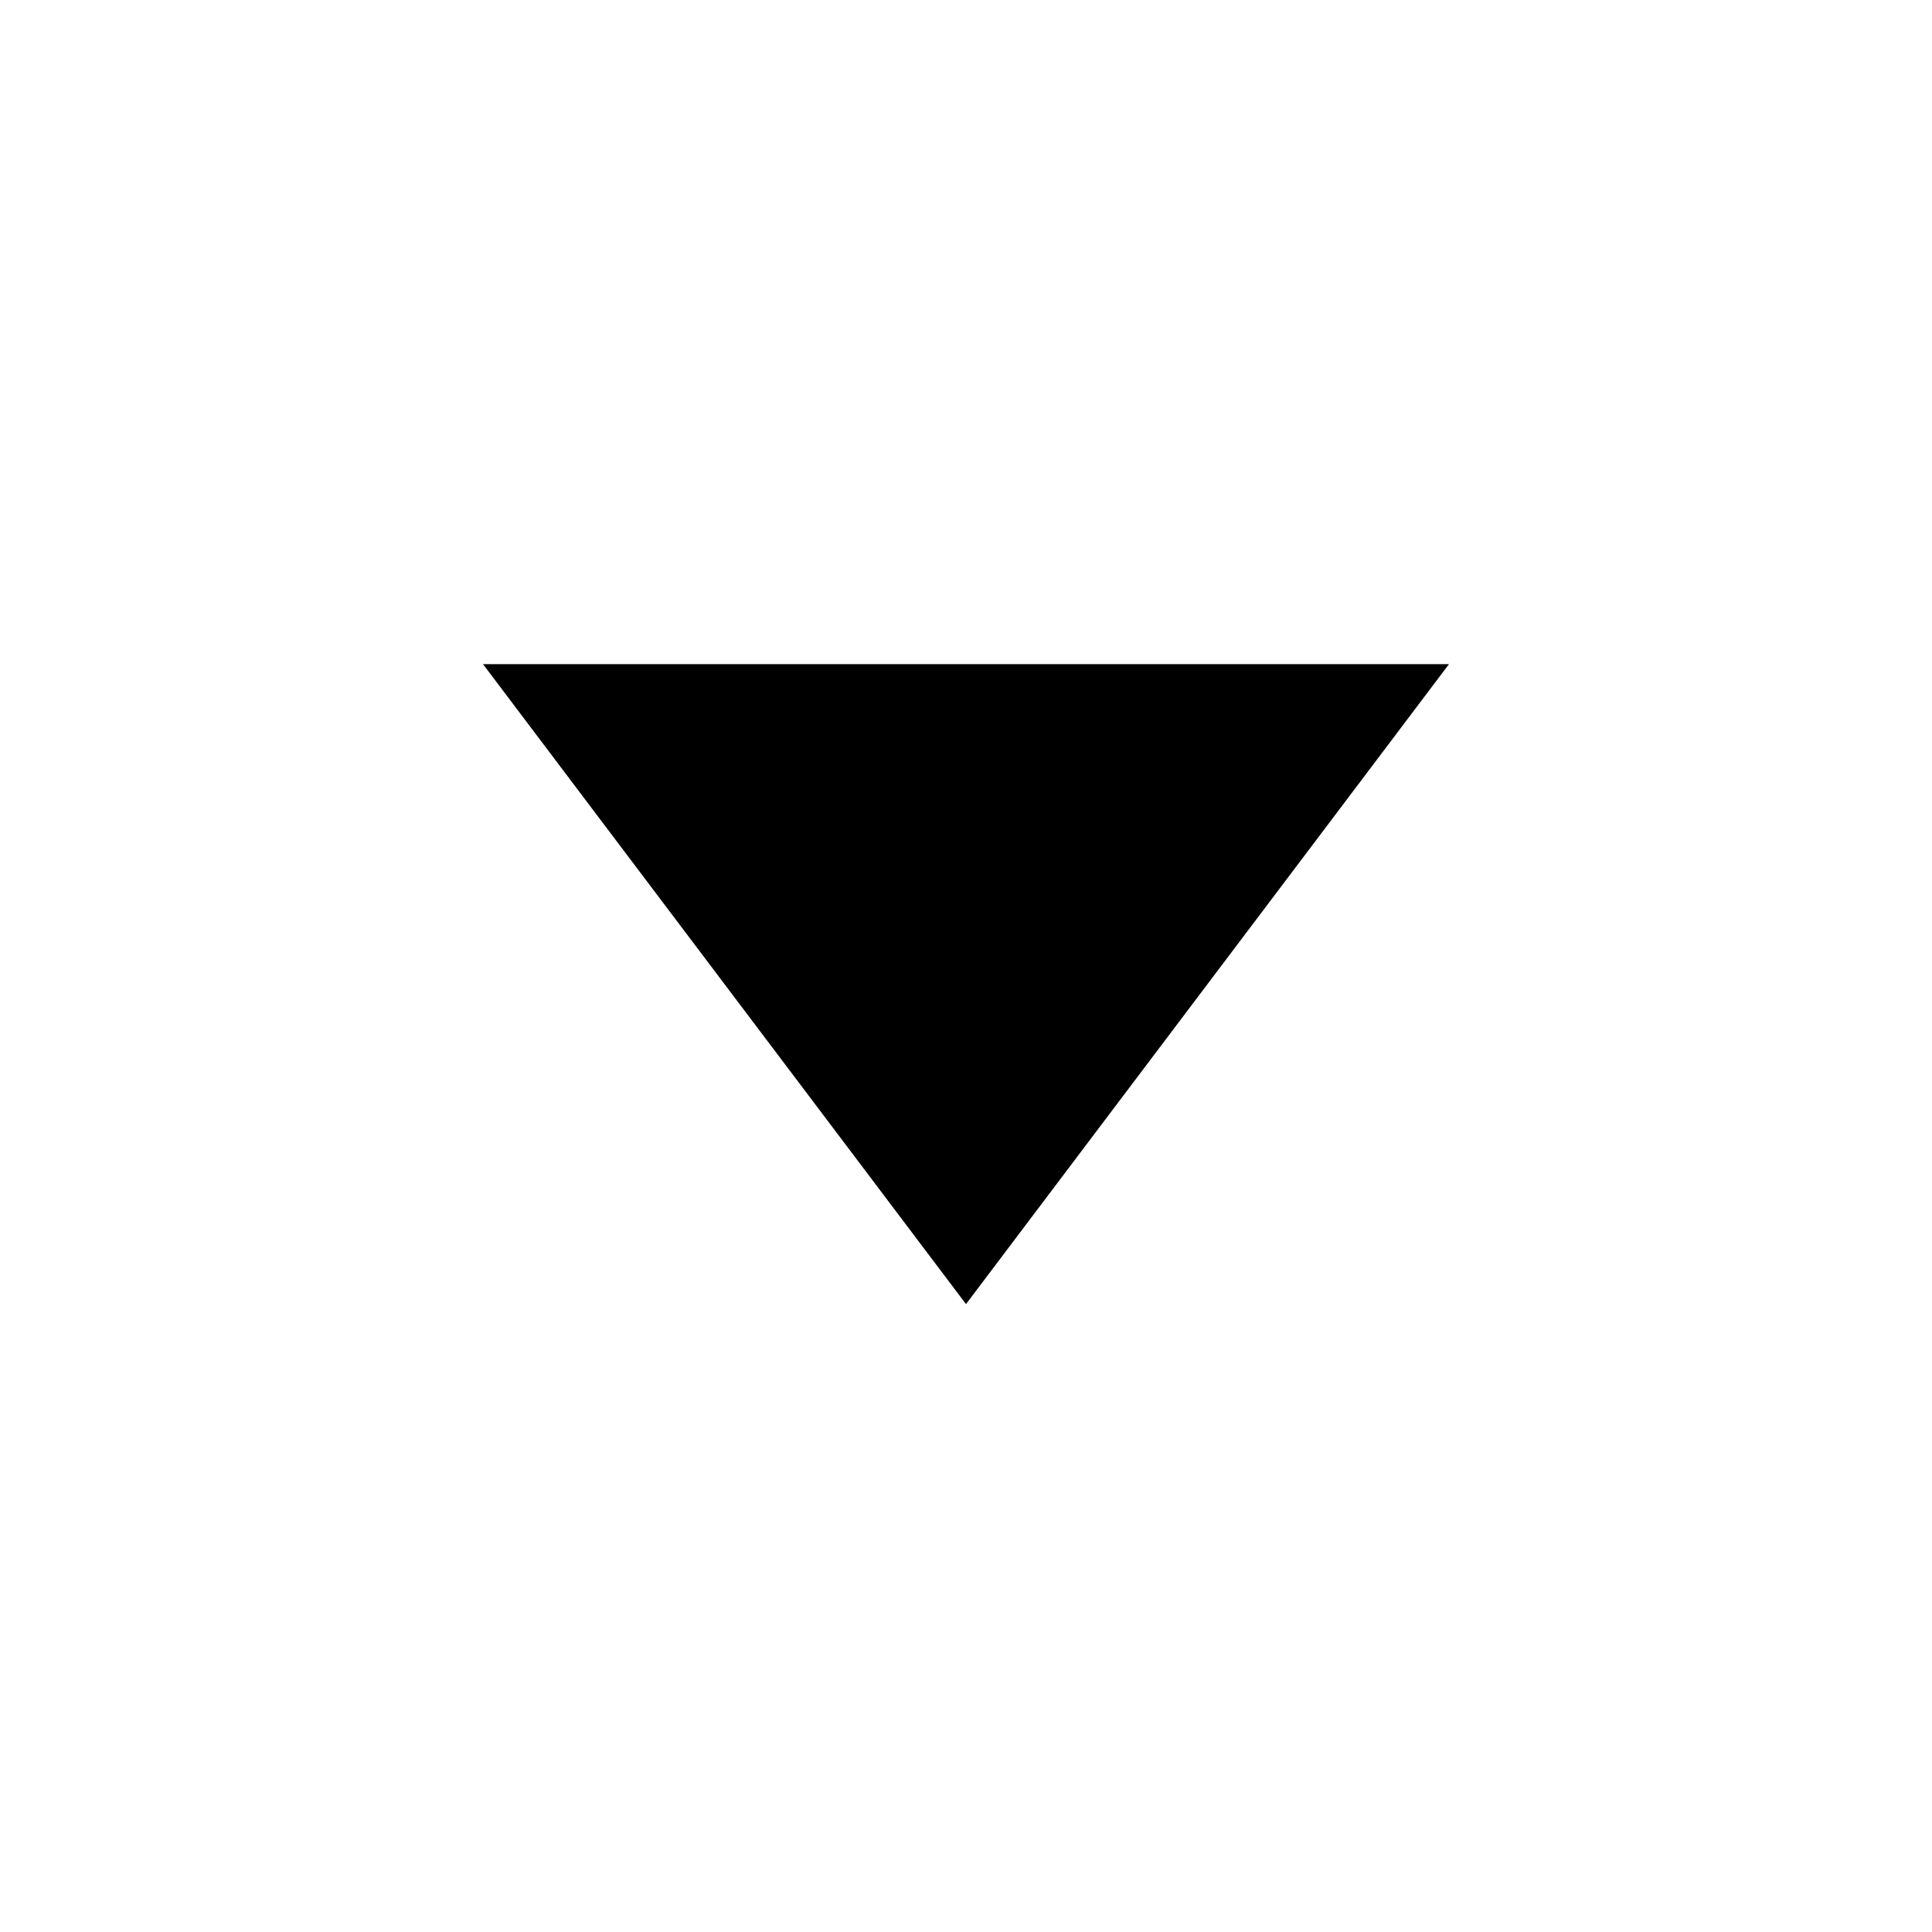
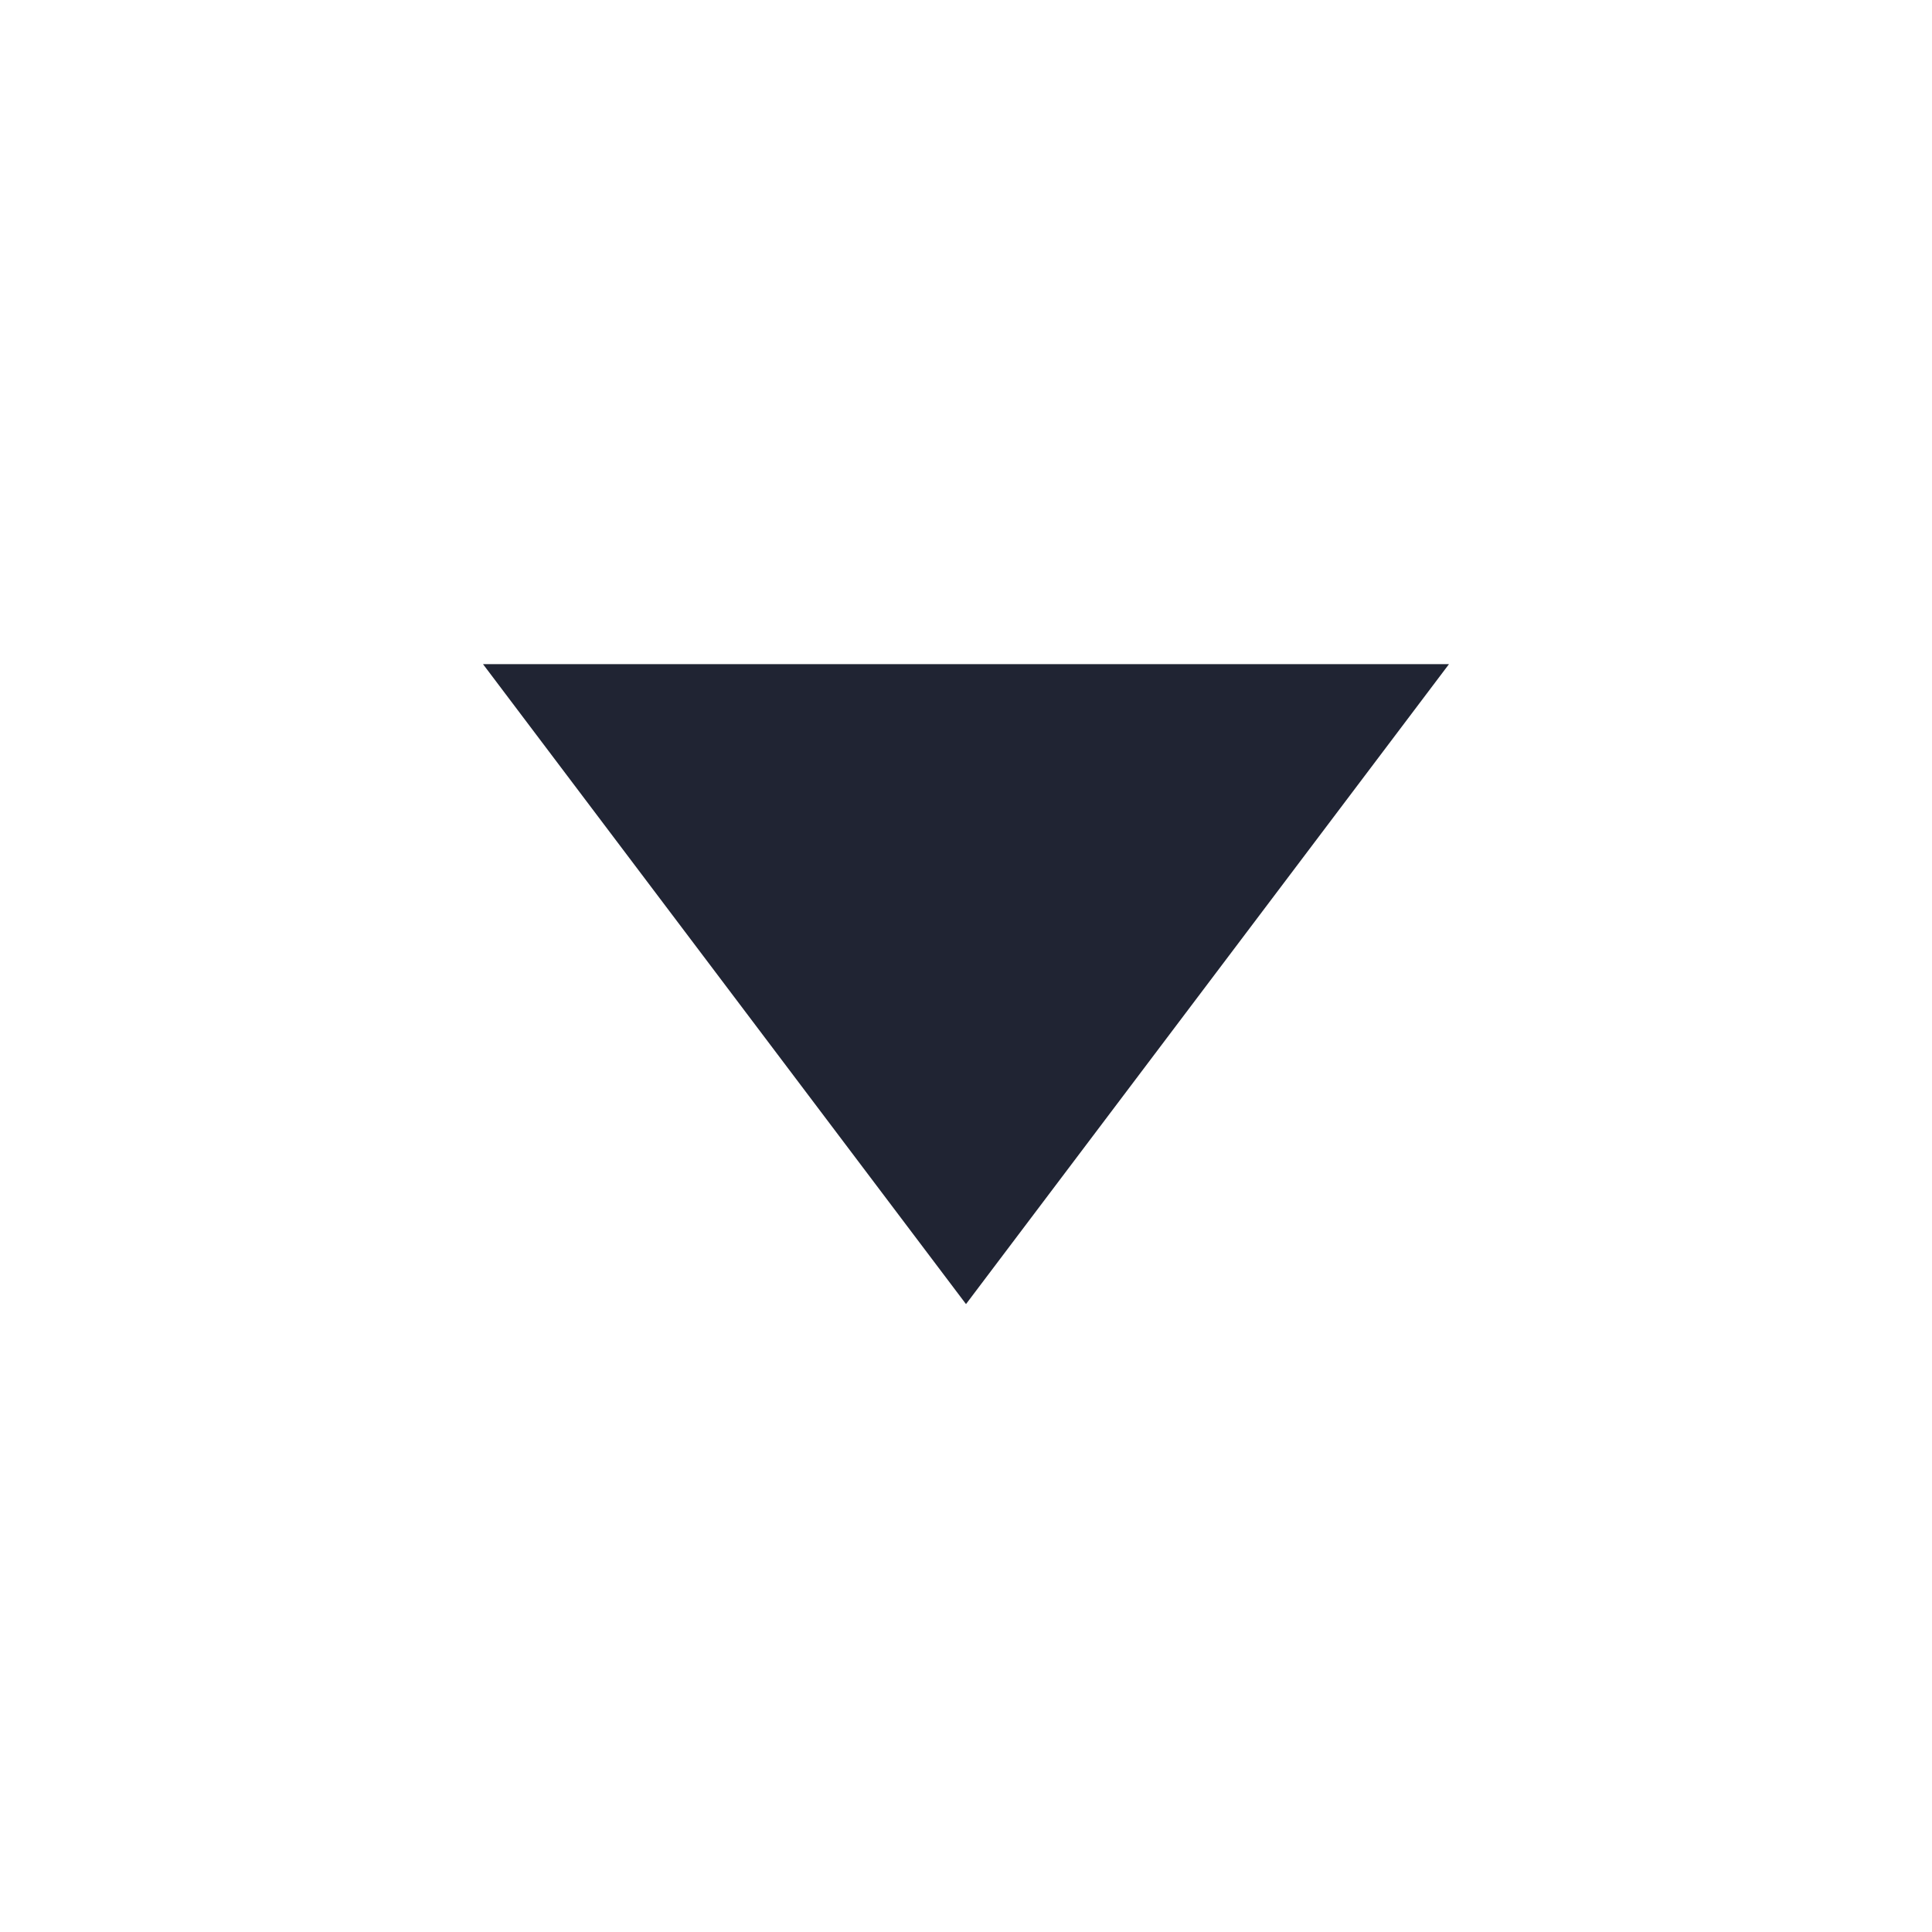
<svg xmlns="http://www.w3.org/2000/svg" version="1.1" id="Layer_1" x="0px" y="0px" viewBox="0 0 16 16" style="enable-background:new 0 0 16 16;" xml:space="preserve">
-   <polygon points="4,5.5 8,10.8 12,5.5 " />
+   <style type="text/css">
+ 	.st0{fill:#202433;}
+ </style>
+   <polygon class="st0" points="4,5.5 8,10.8 12,5.5 " />
</svg>
